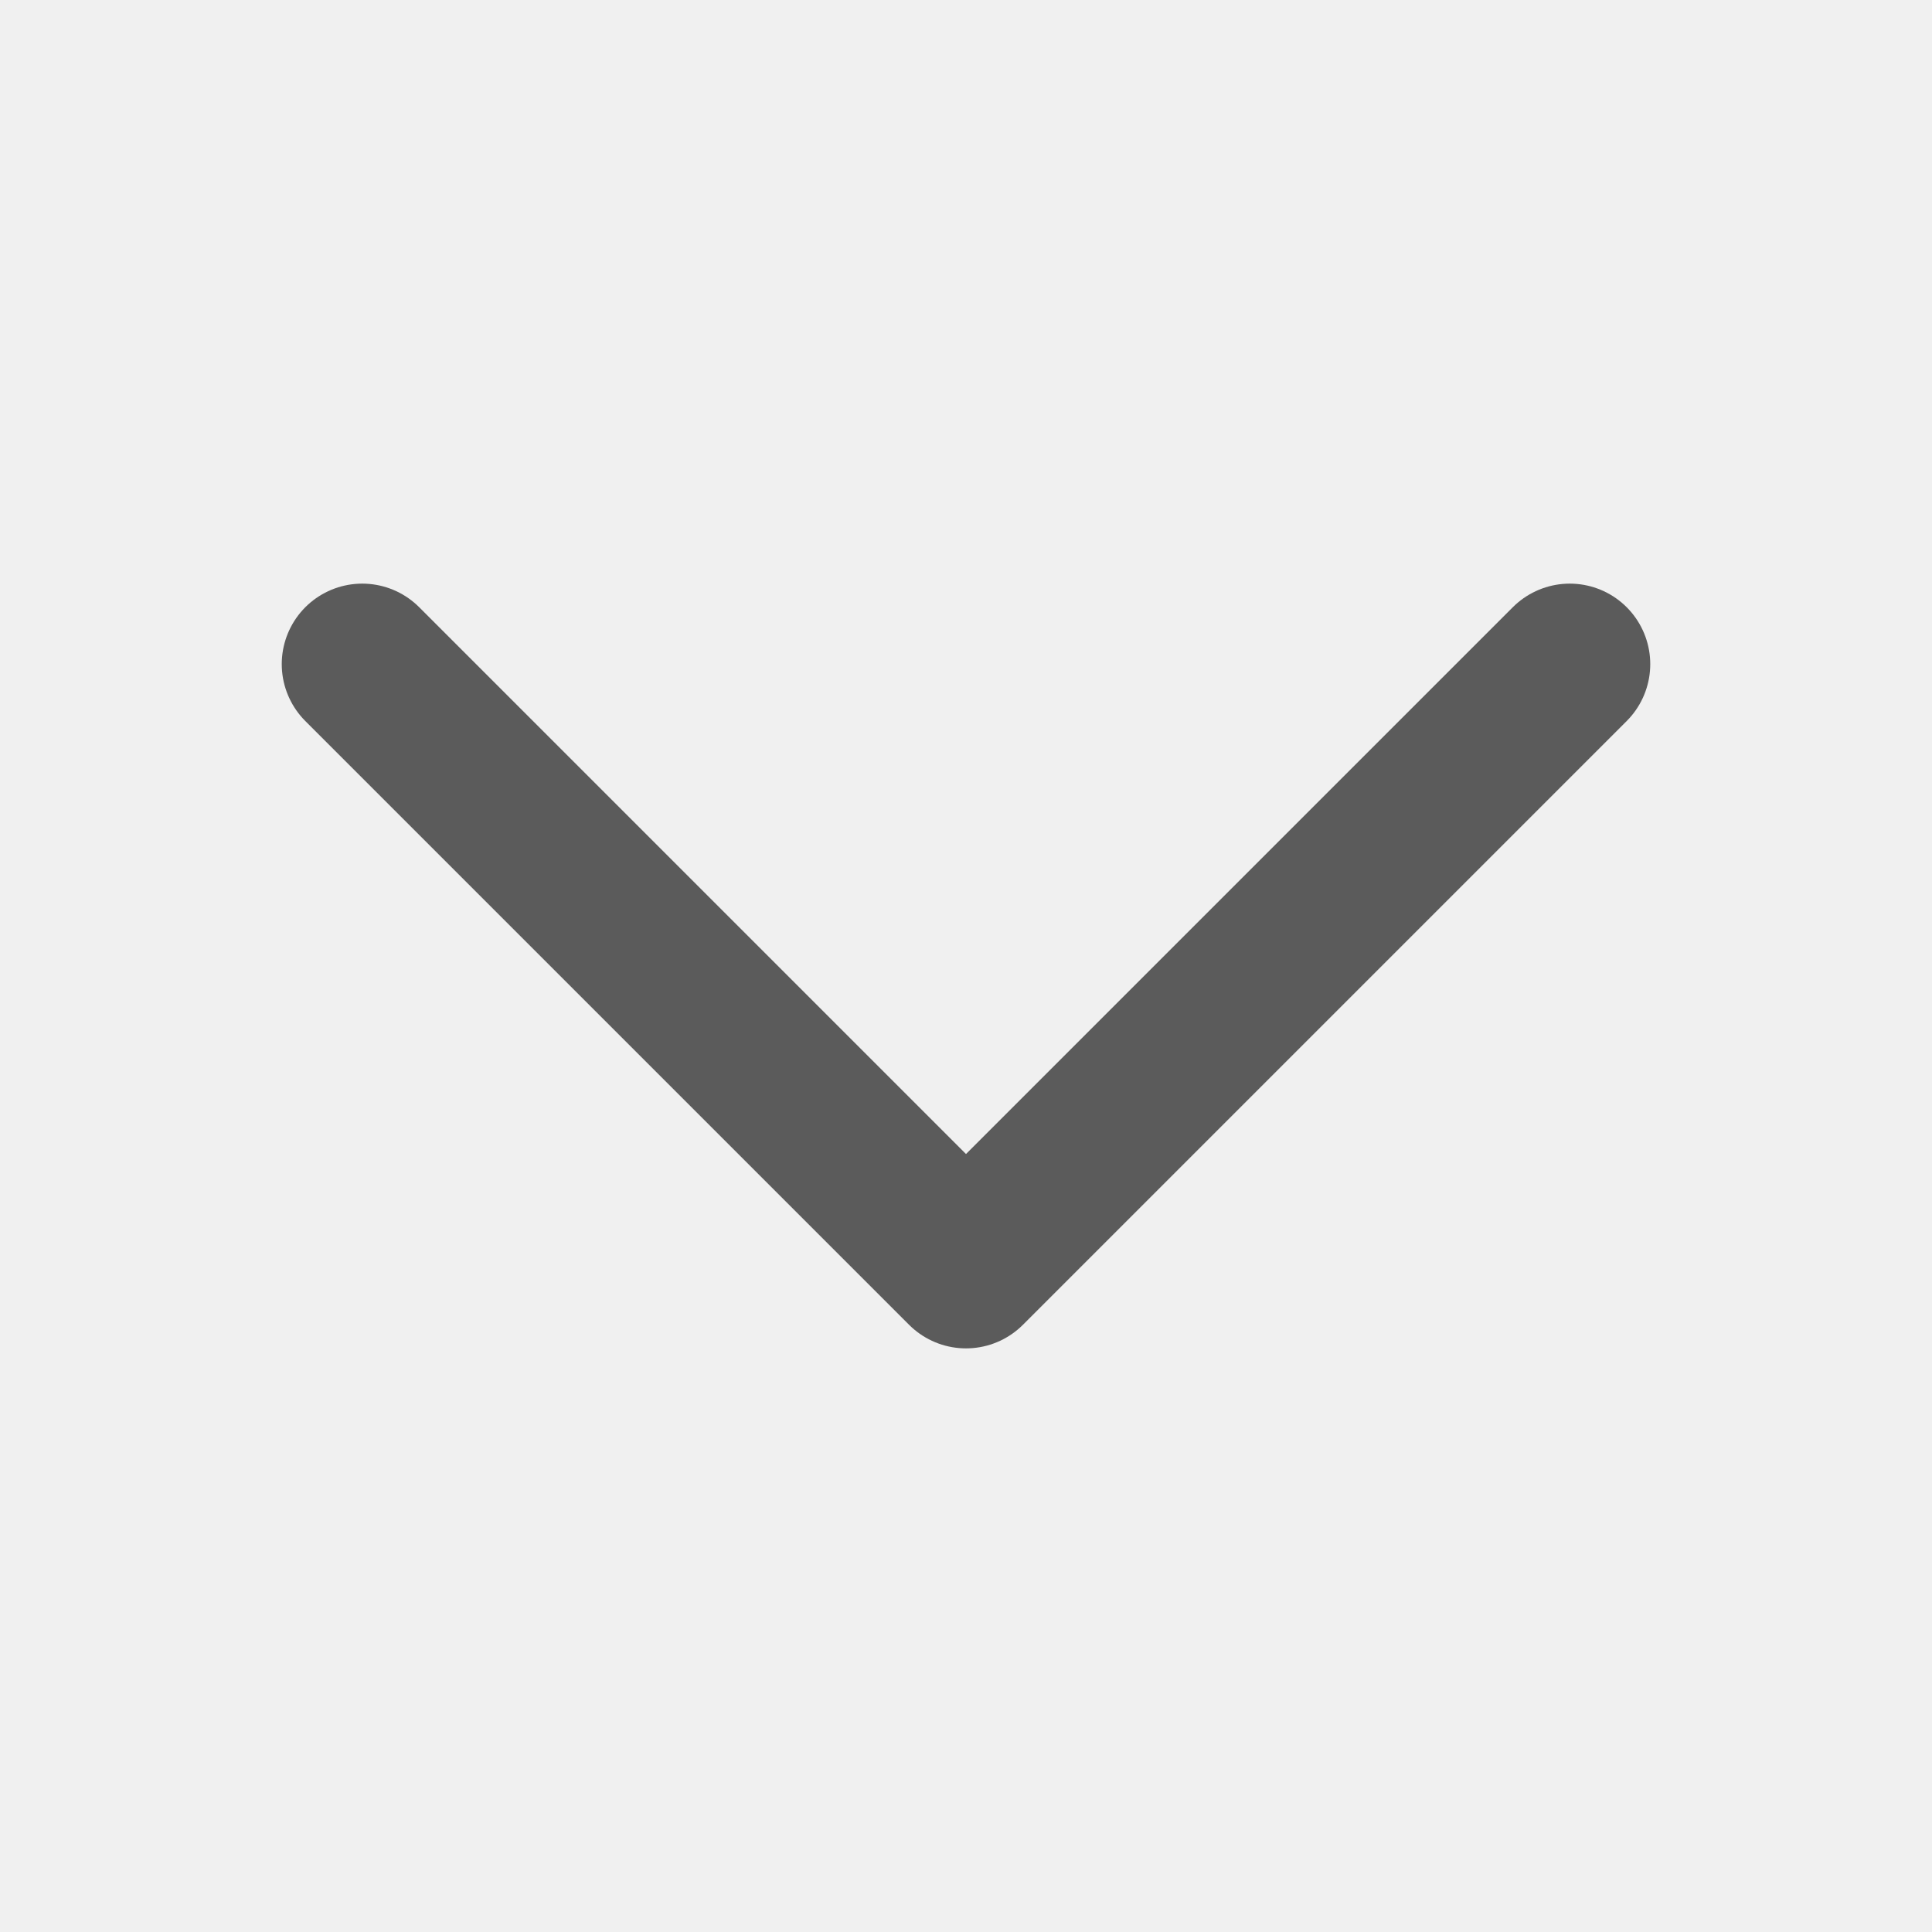
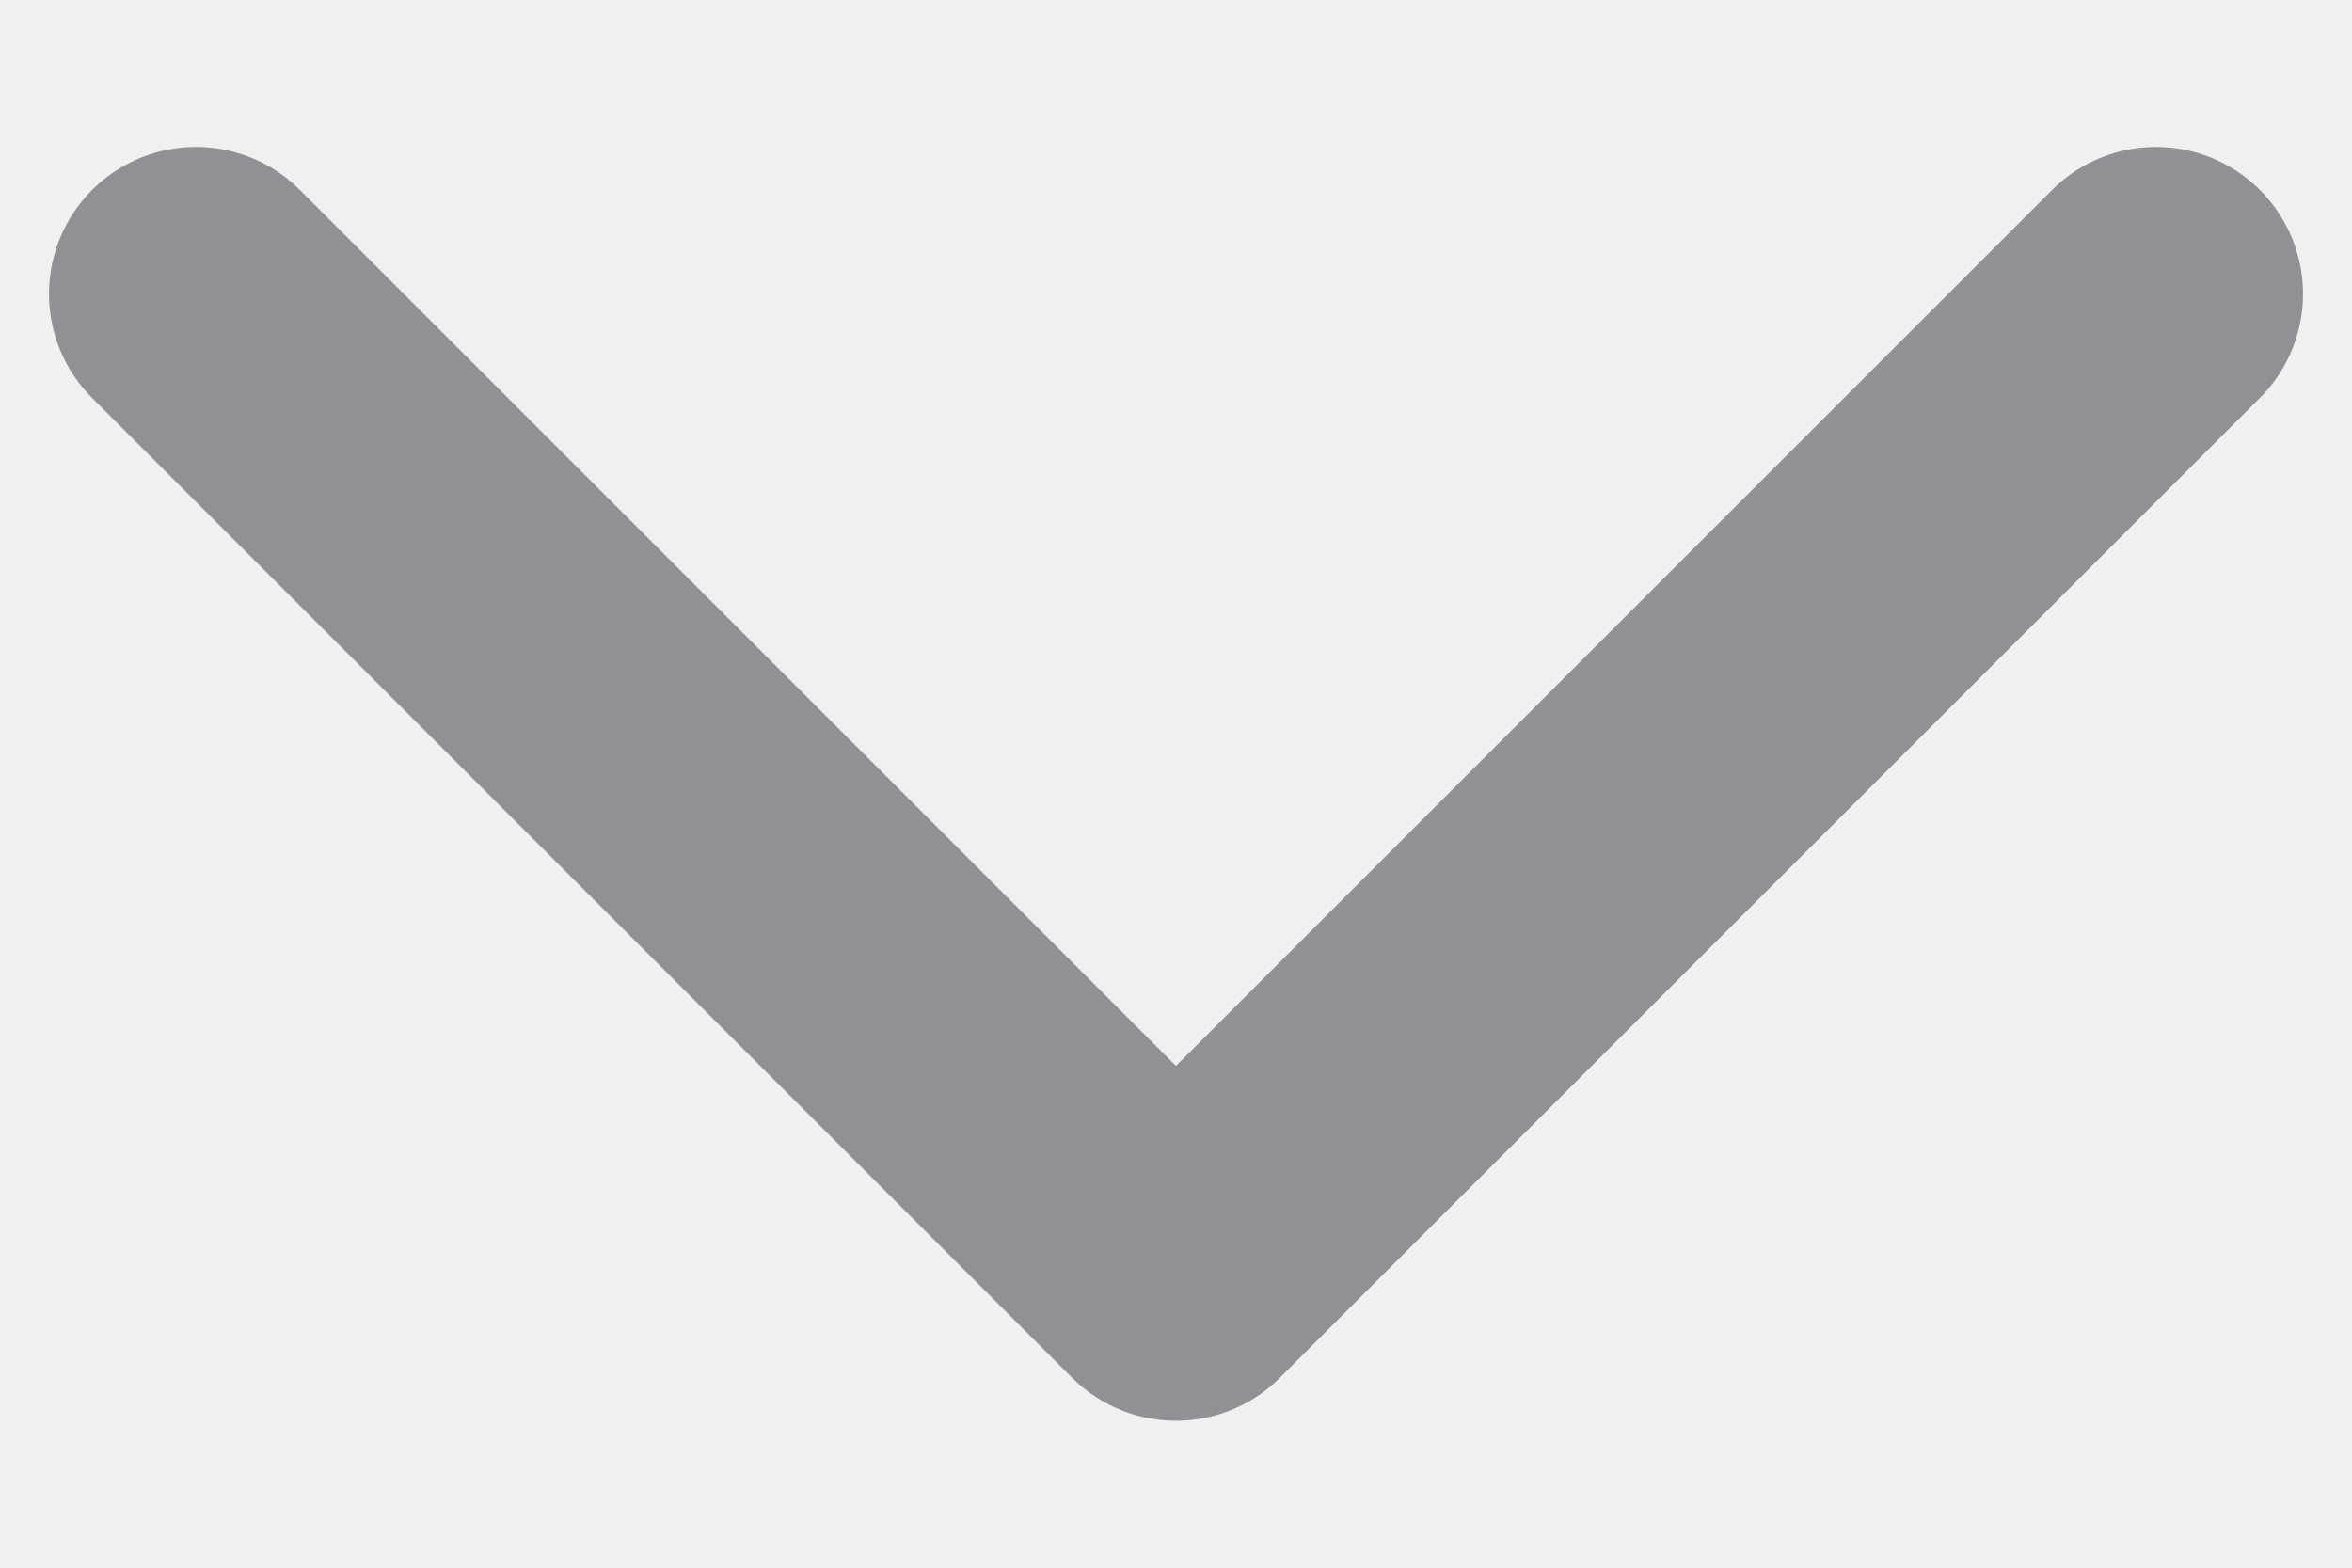
- <svg xmlns="http://www.w3.org/2000/svg" width="24" height="24" viewBox="0 0 24 24" fill="none">
-   <path d="M19.5 8.25L12 15.75L4.5 8.25" stroke="#5B5B5B" stroke-width="2" stroke-linecap="round" stroke-linejoin="round" />
+ <svg xmlns="http://www.w3.org/2000/svg" width="12" height="8" viewBox="0 0 12 8" fill="none">
+   <g clip-path="url(#clip0_175_1560)">
+     <path d="M11 1.5L6 6.5L1 1.5" stroke="#909095" stroke-width="1.5" stroke-linecap="round" stroke-linejoin="round" />
+   </g>
+   <defs>
+     <clipPath id="clip0_175_1560">
+       <rect width="12" height="8" fill="white" />
+     </clipPath>
+   </defs>
</svg>
